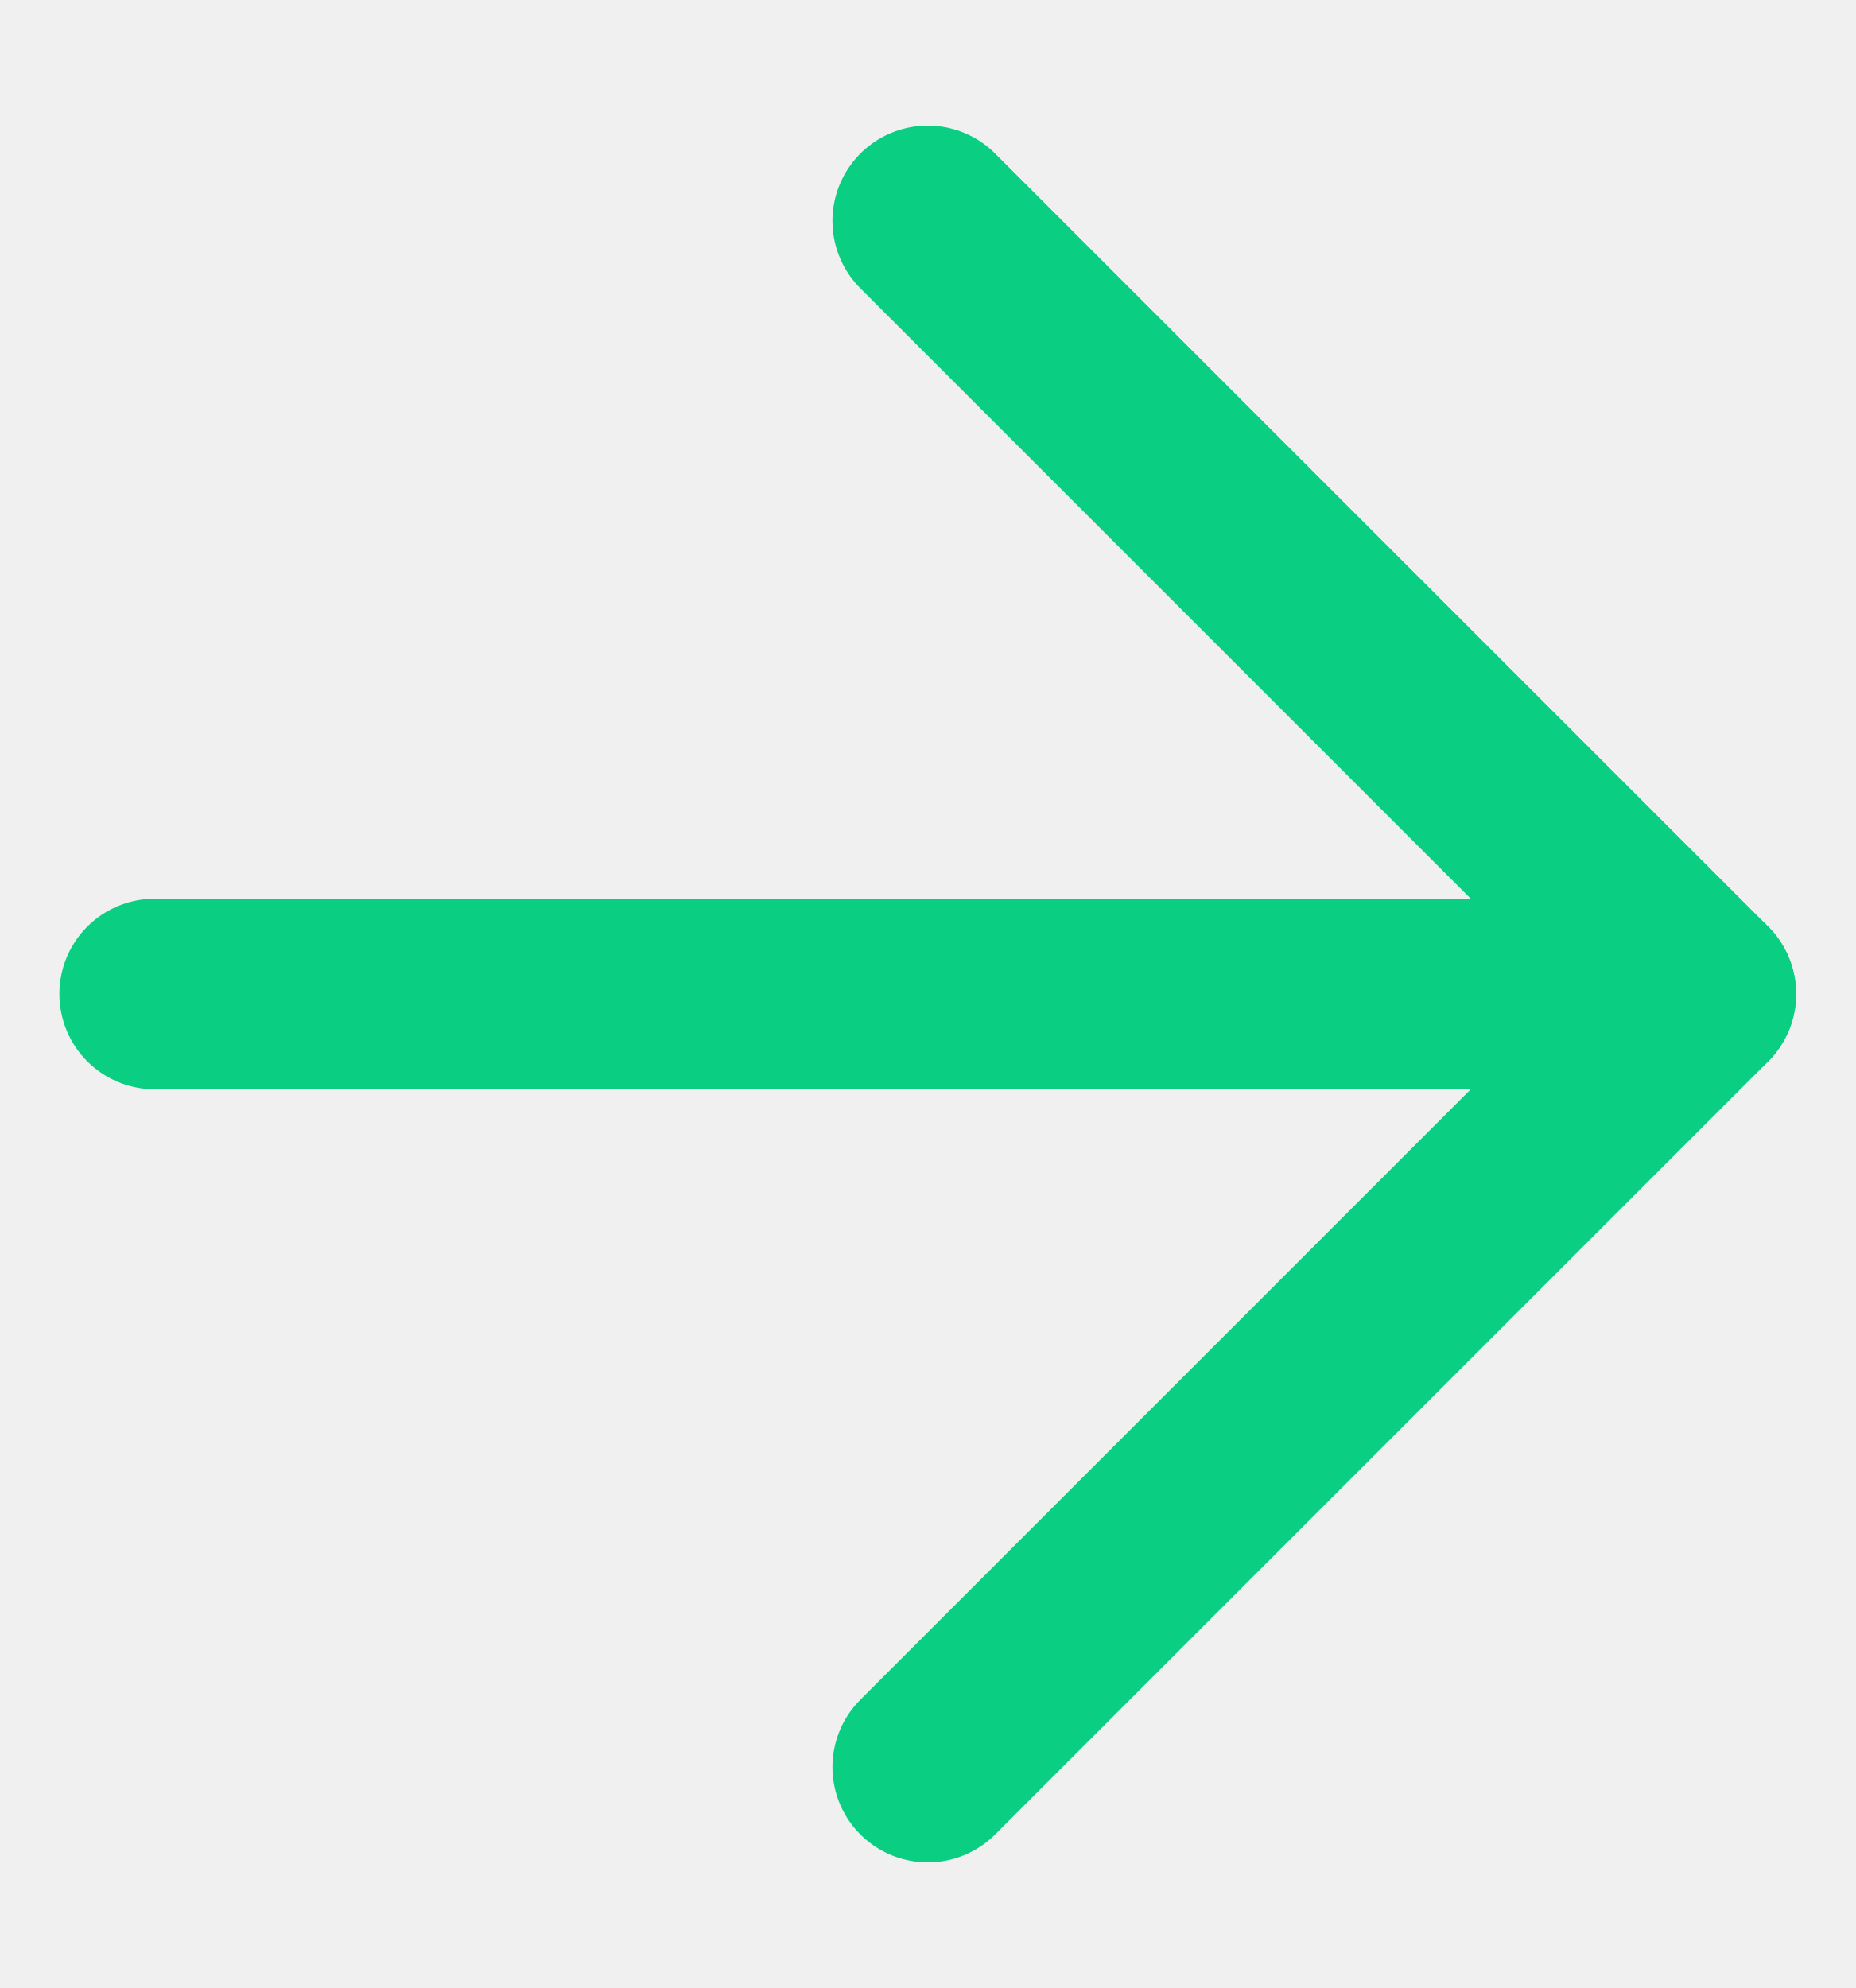
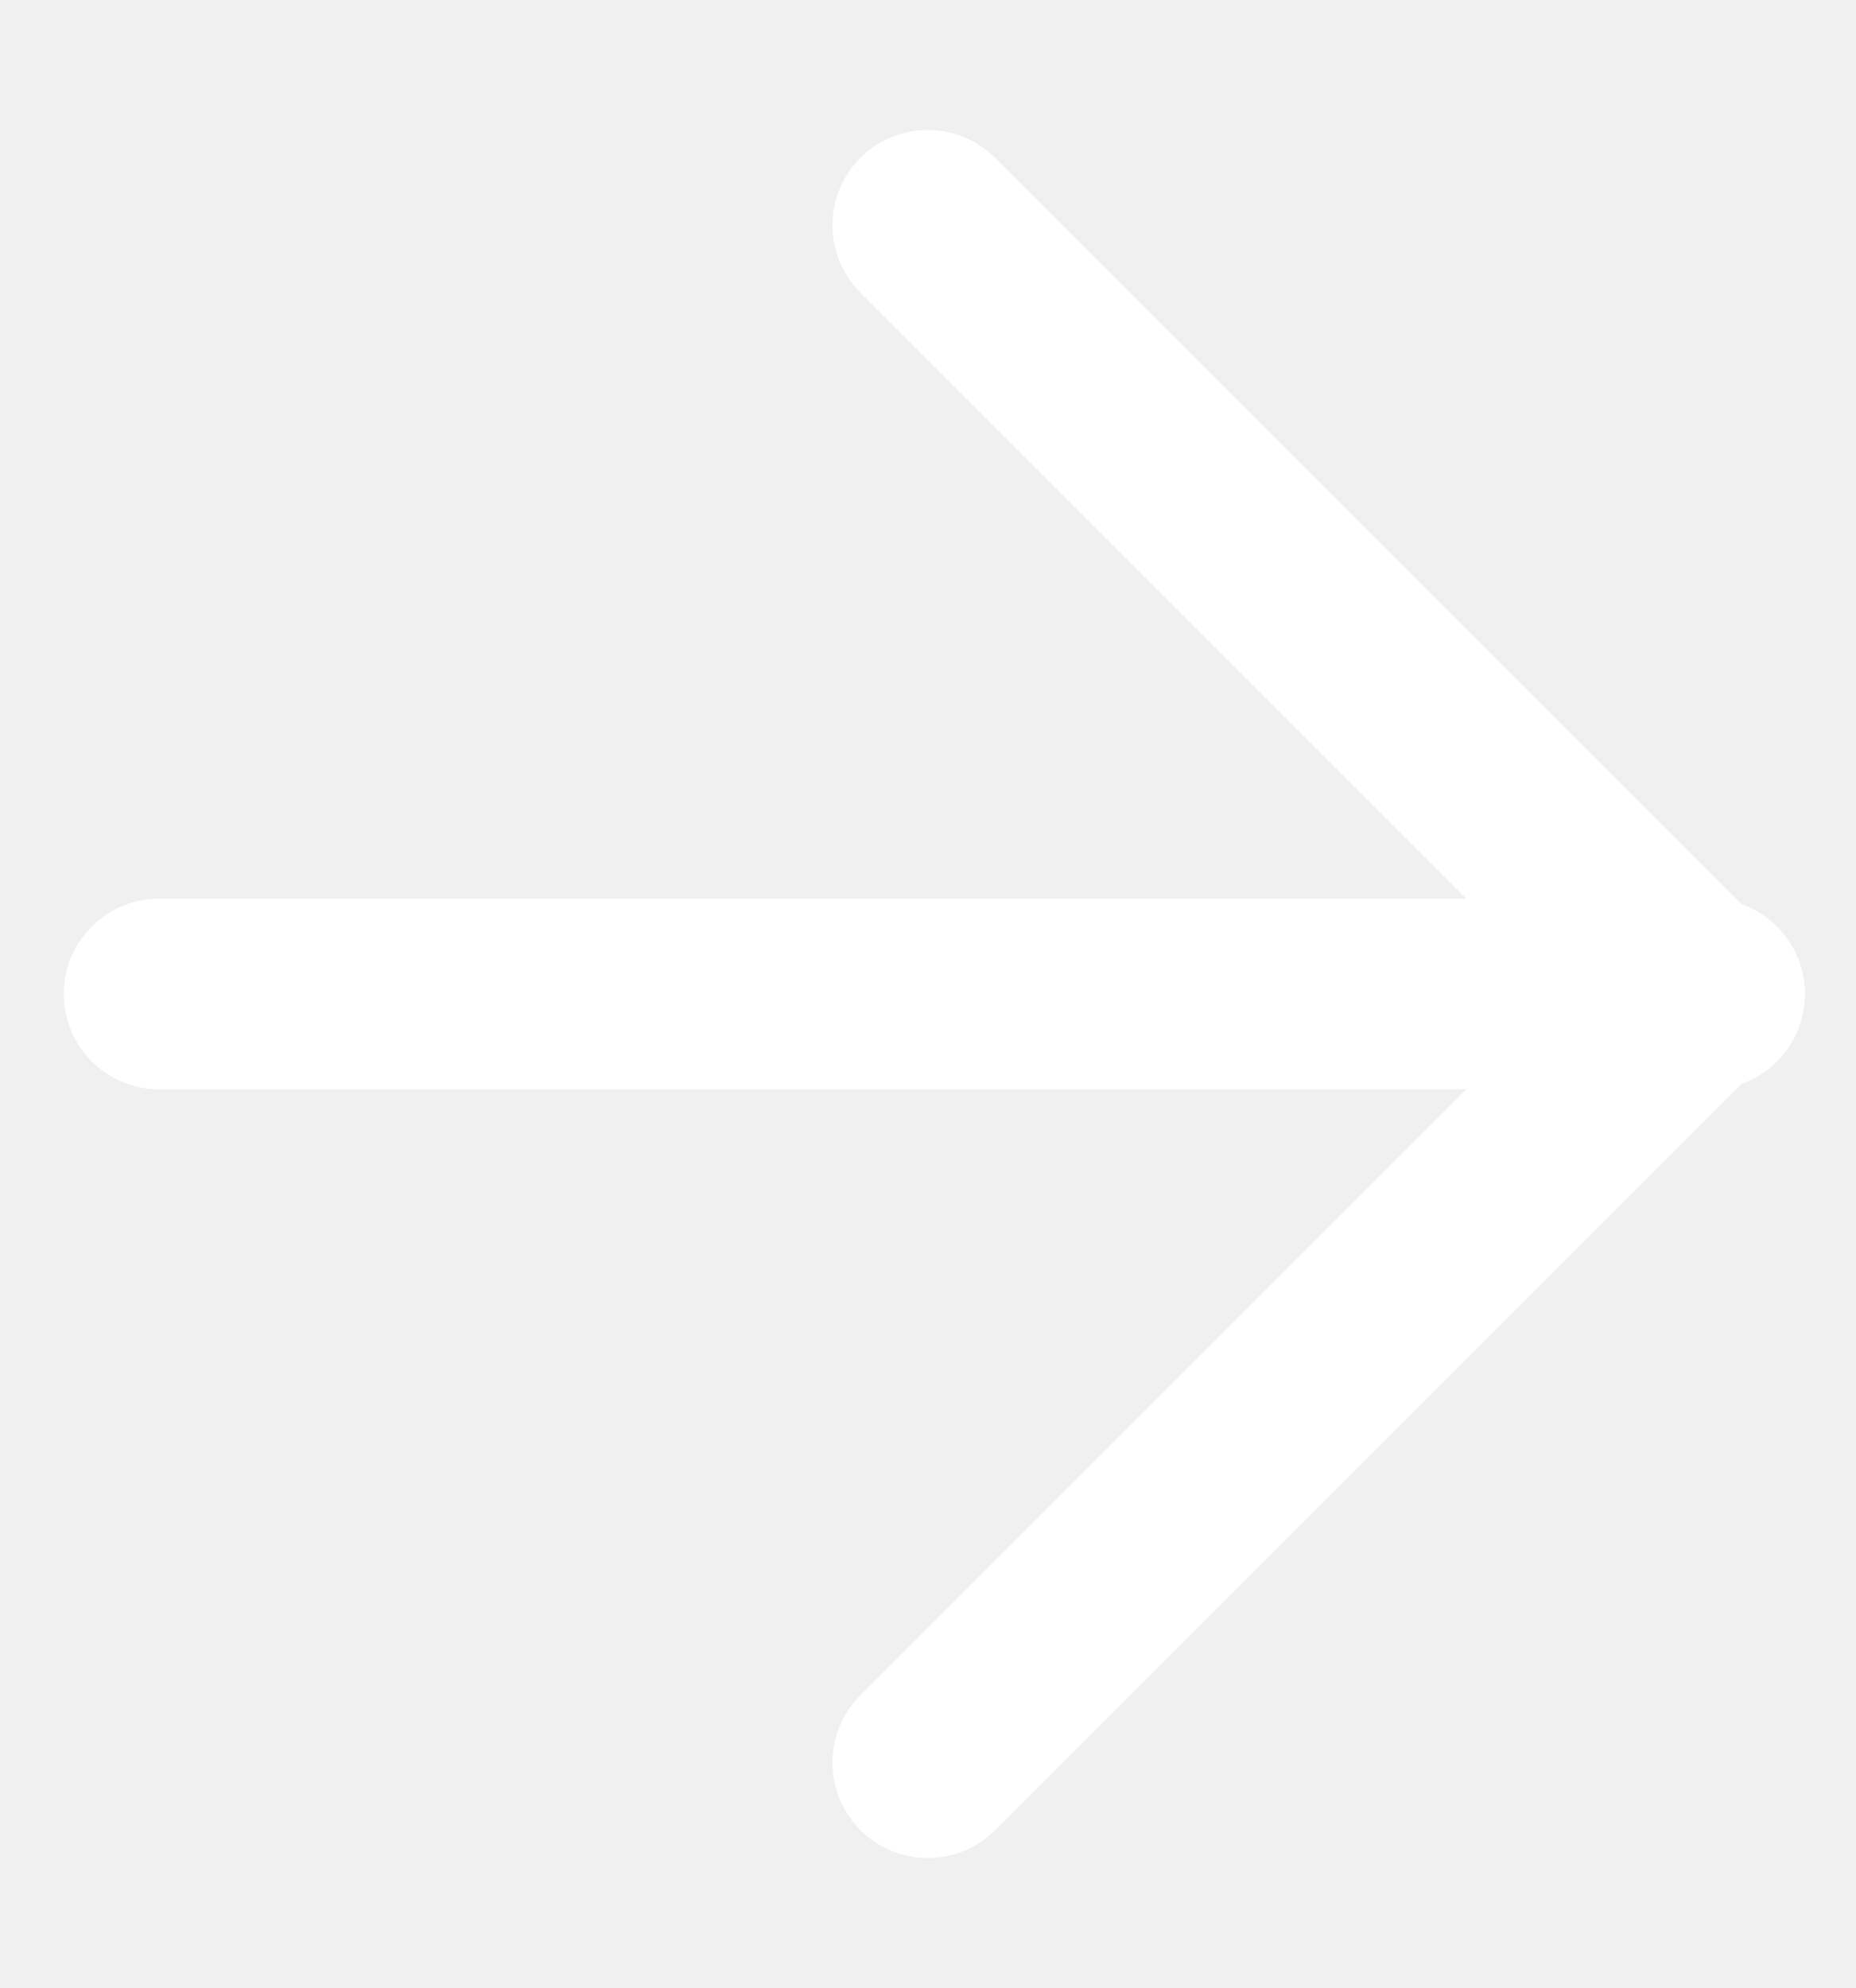
- <svg xmlns="http://www.w3.org/2000/svg" width="14" height="15" viewBox="0 0 14 15" fill="none">
-   <path d="M1.167 7.5H12.833" stroke="#0ACF83" stroke-width="1.438" stroke-linecap="round" stroke-linejoin="round" />
-   <path d="M7 1.667L12.833 7.5L7 13.333" stroke="#0ACF83" stroke-width="1.438" stroke-linecap="round" stroke-linejoin="round" />
+ <svg xmlns="http://www.w3.org/2000/svg" version="1.1" id="Layer_1" x="0px" y="0px" viewBox="0 0 14 15" style="enable-background:new 0 0 14 15;" xml:space="preserve">
+   <style type="text/css">
+ 	.st0{fill:none;stroke:#FFFFFF;stroke-width:1.438;stroke-linecap:round;stroke-linejoin:round;}
+ </style>
+   <path class="st0" d="M1.2,7.5h11.7" />
+   <path class="st0" d="M7,1.7l5.8,5.8L7,13.3" />
</svg>
